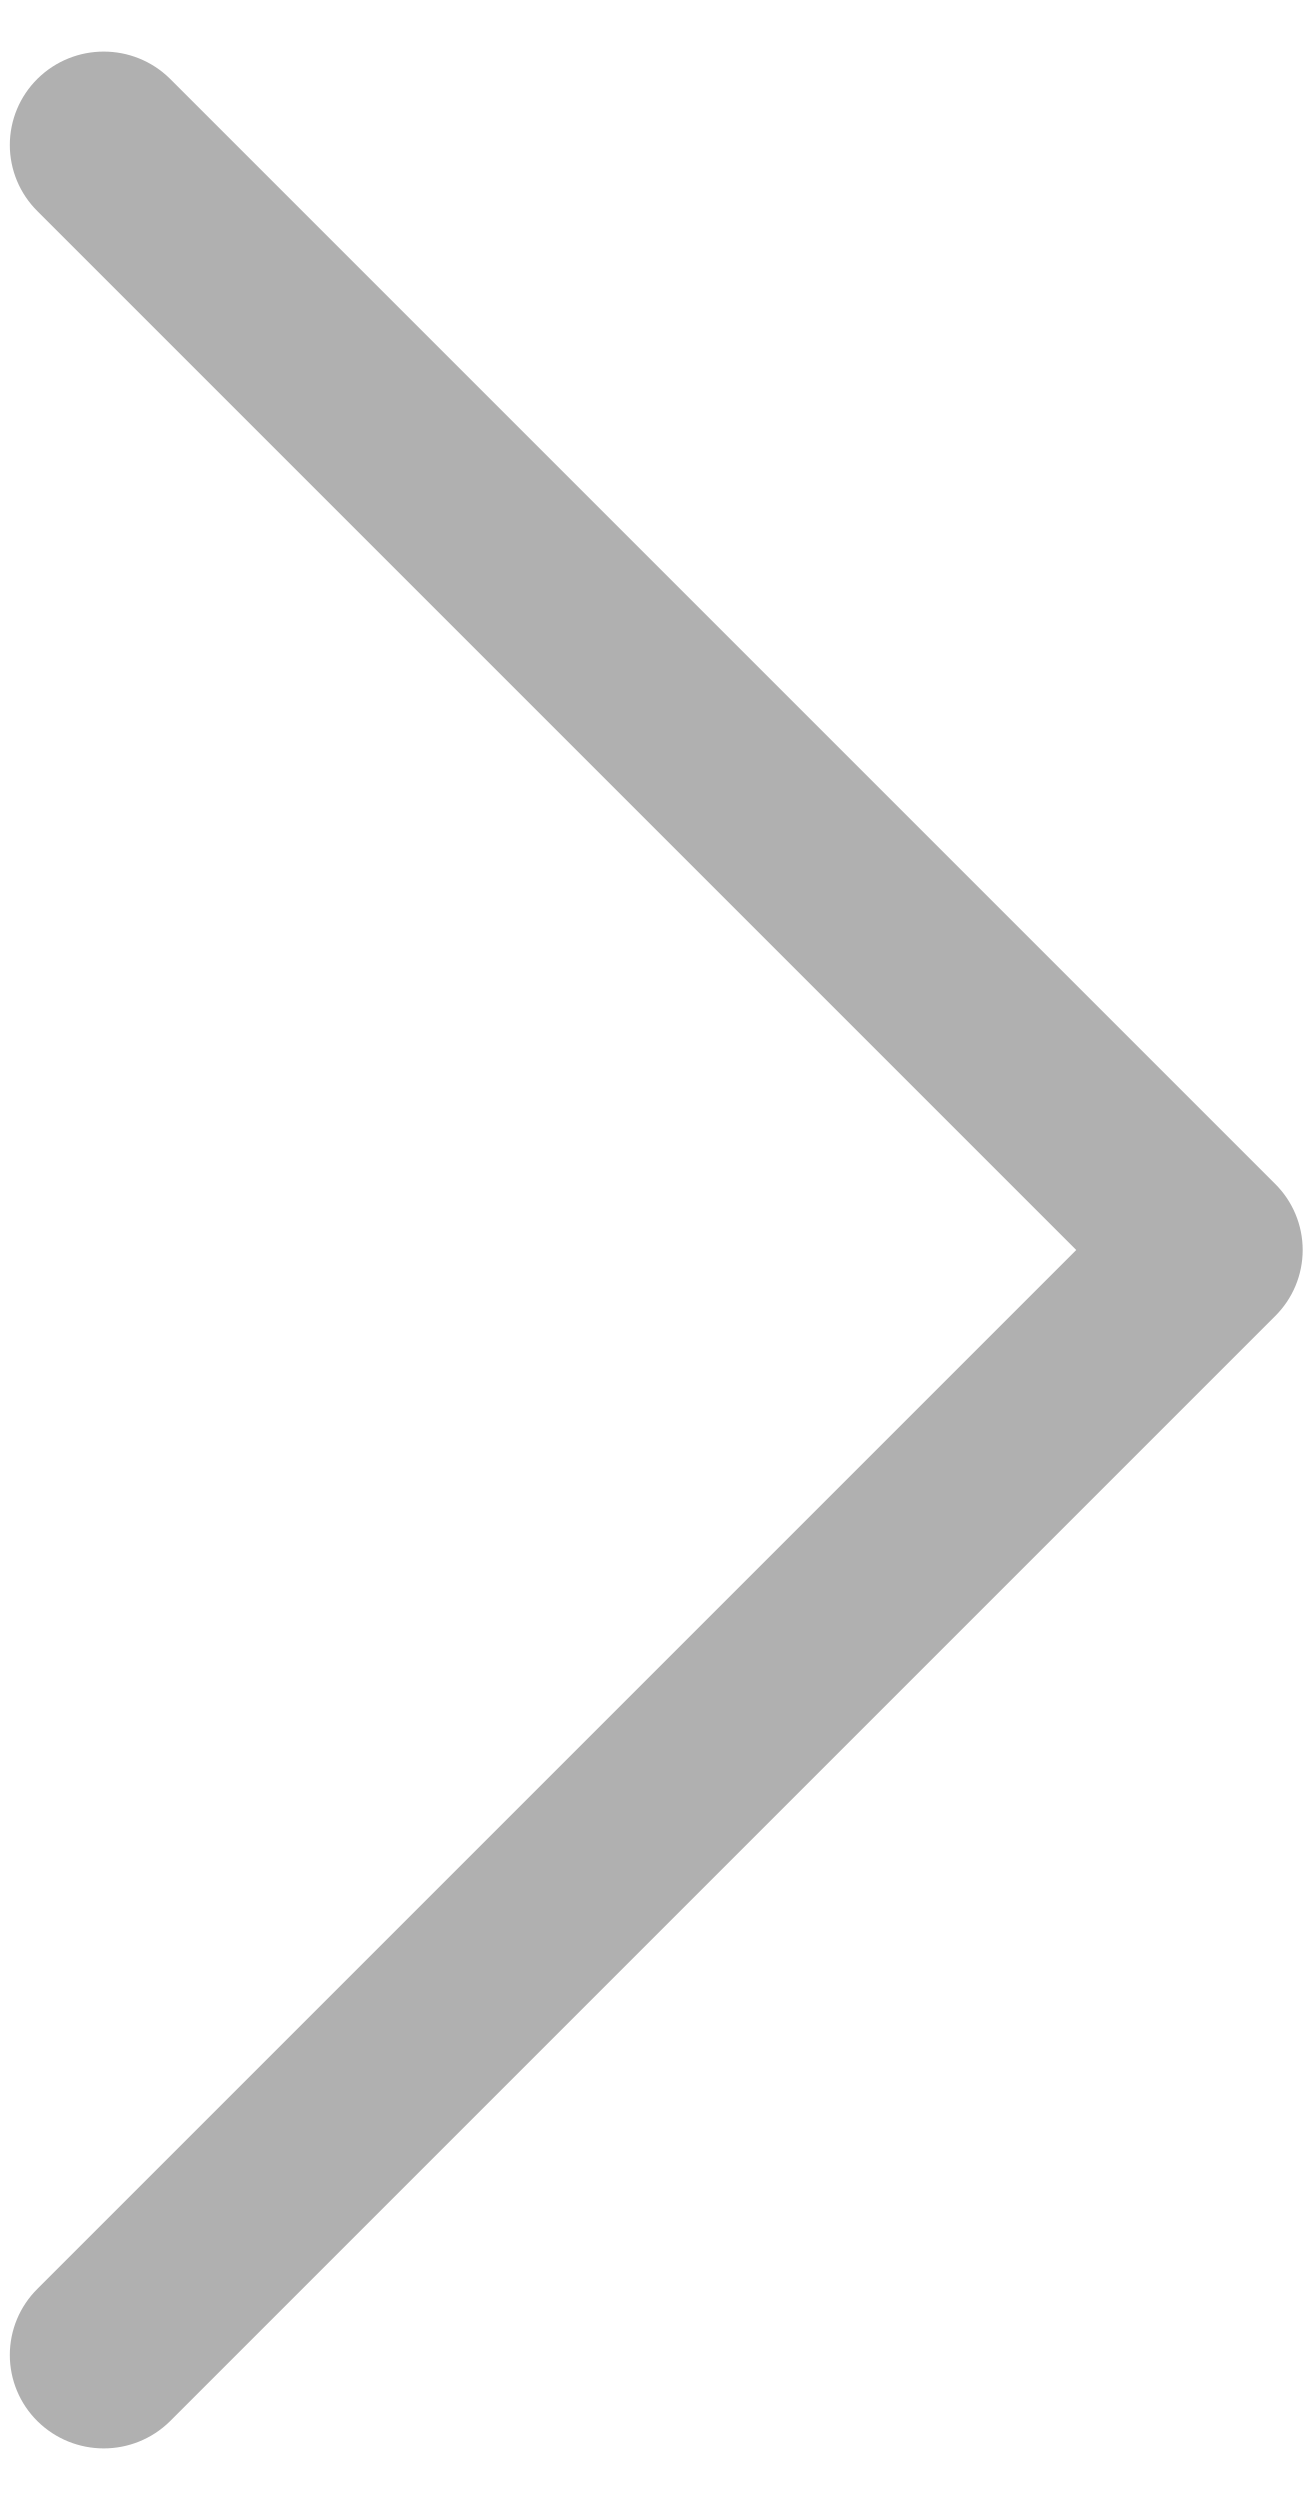
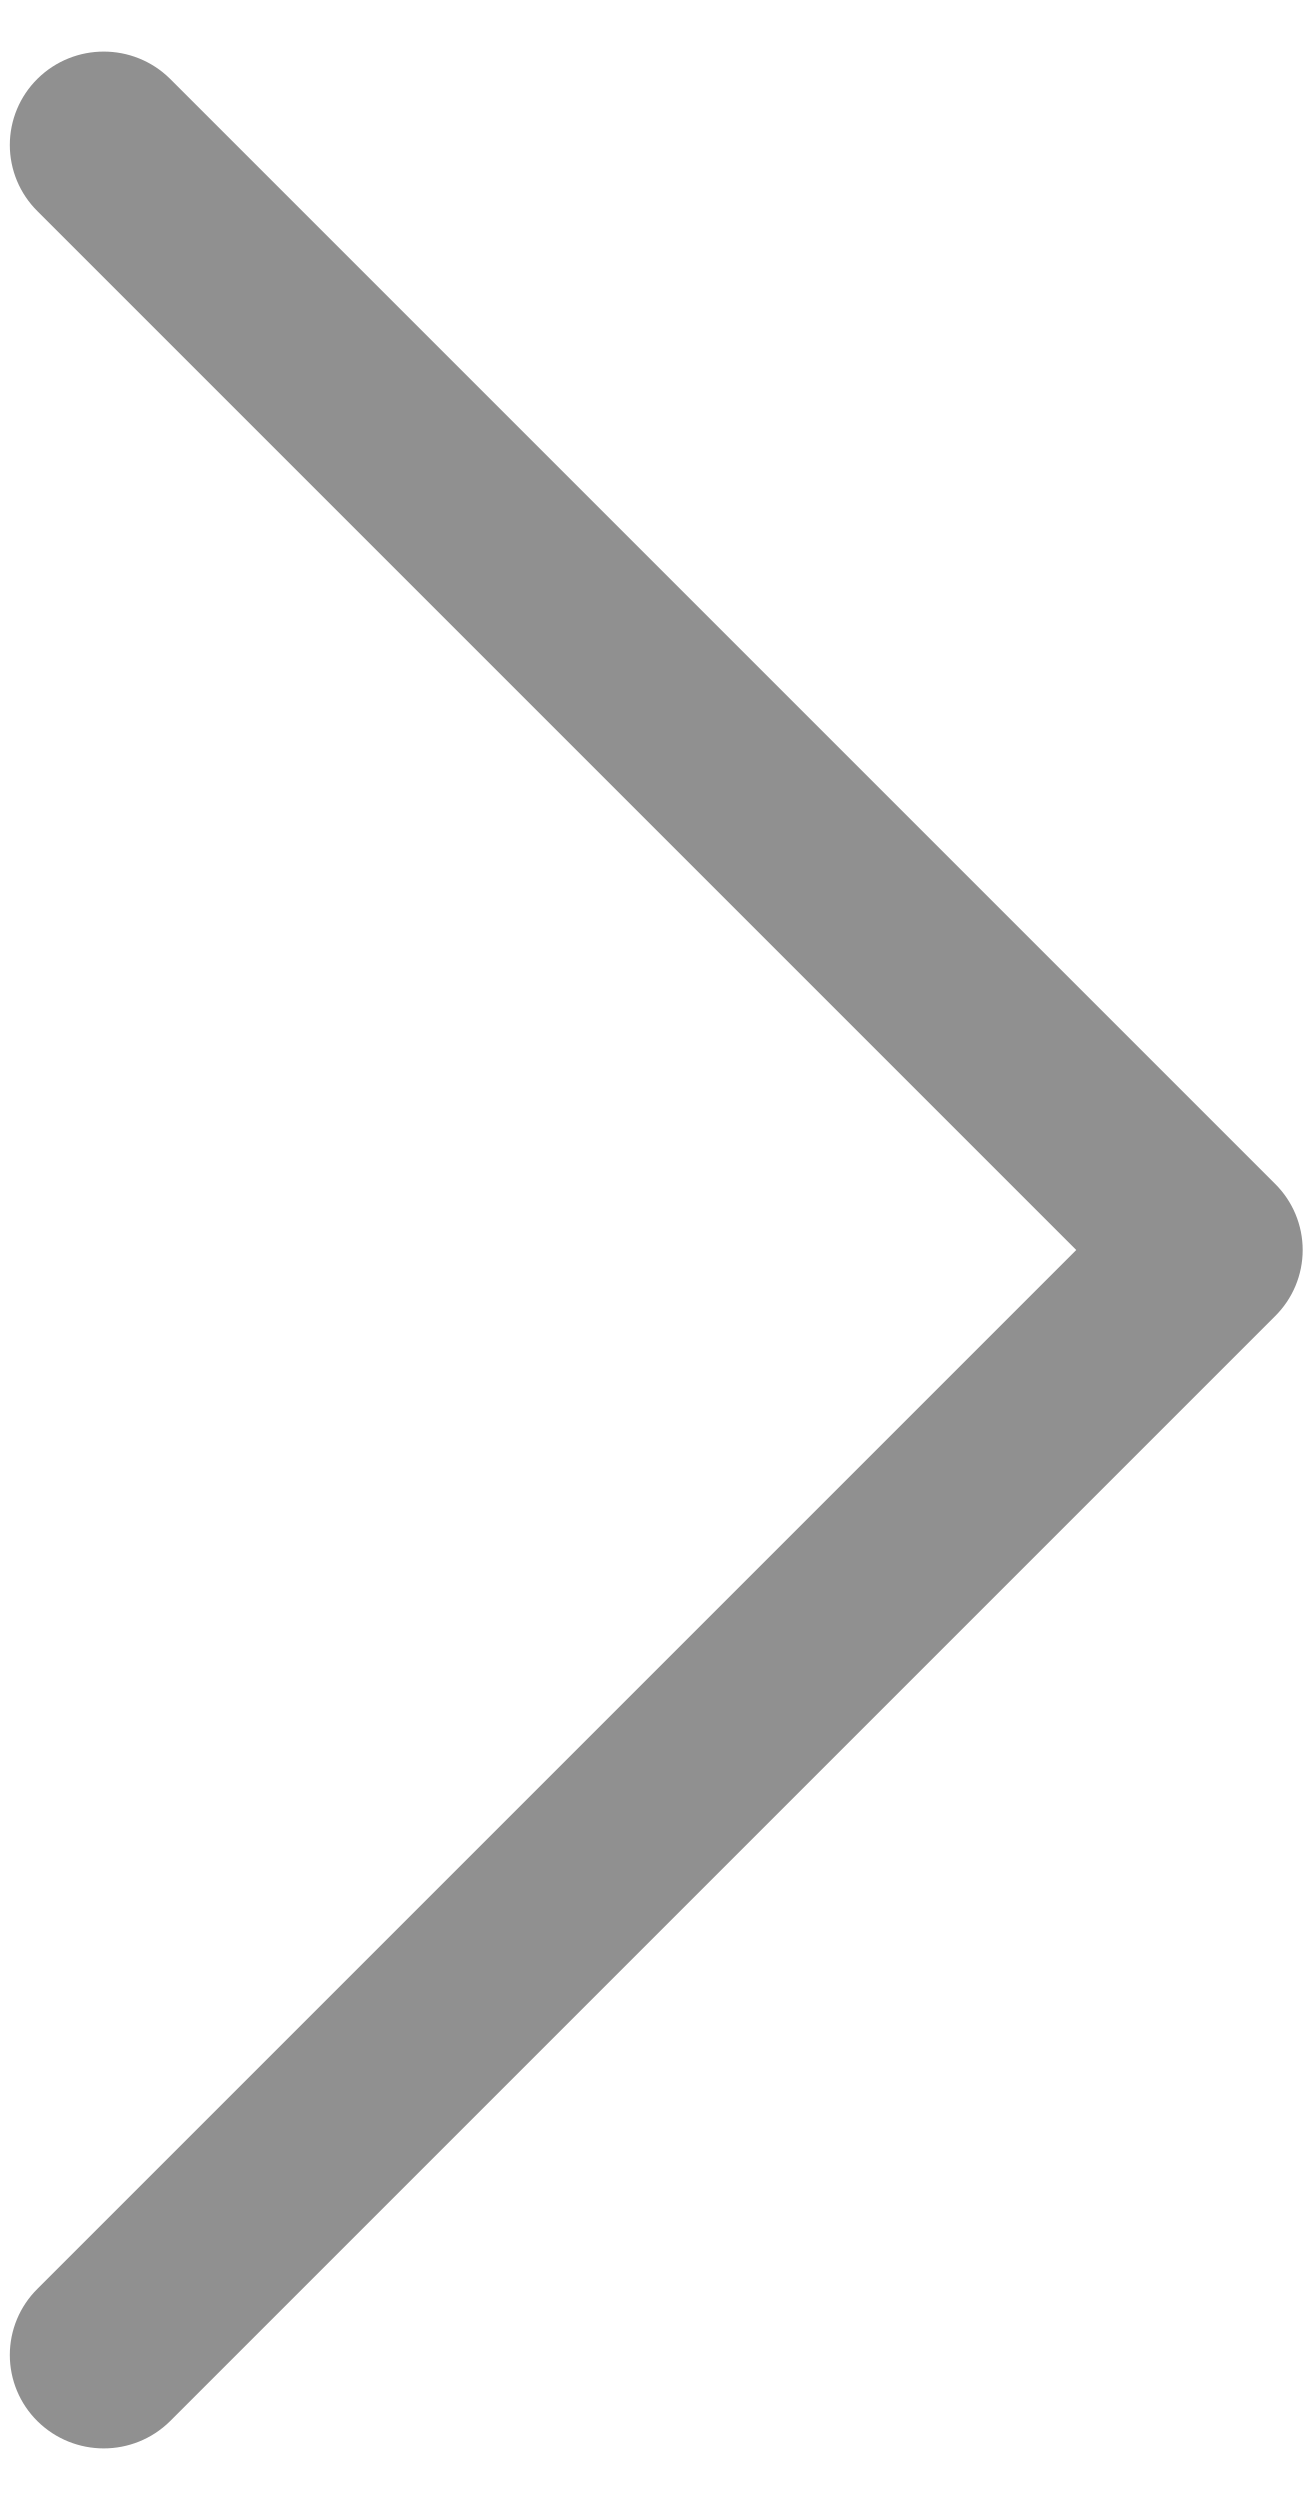
<svg xmlns="http://www.w3.org/2000/svg" viewBox="0 0 21 40">
-   <defs>
-     <style>.cls-1{fill:#b0b0b0;}</style>
-   </defs>
  <g id="圖層_1" data-name="圖層 1">
-     <path class="cls-1" d="M20.4,18.94,2.72,1.26a1.51,1.51,0,0,0-2.12,0,1.49,1.49,0,0,0,0,2.12L17.22,20,.6,36.62a1.49,1.49,0,0,0,0,2.12,1.51,1.51,0,0,0,2.12,0L20.4,21.06A1.49,1.49,0,0,0,20.4,18.94Z" />
+     <path fill="#909090" d="M20.4,18.94,2.72,1.26a1.51,1.51,0,0,0-2.12,0,1.49,1.49,0,0,0,0,2.12L17.22,20,.6,36.62a1.49,1.49,0,0,0,0,2.12,1.51,1.51,0,0,0,2.12,0L20.4,21.06A1.49,1.49,0,0,0,20.4,18.94Z" />
  </g>
</svg>
